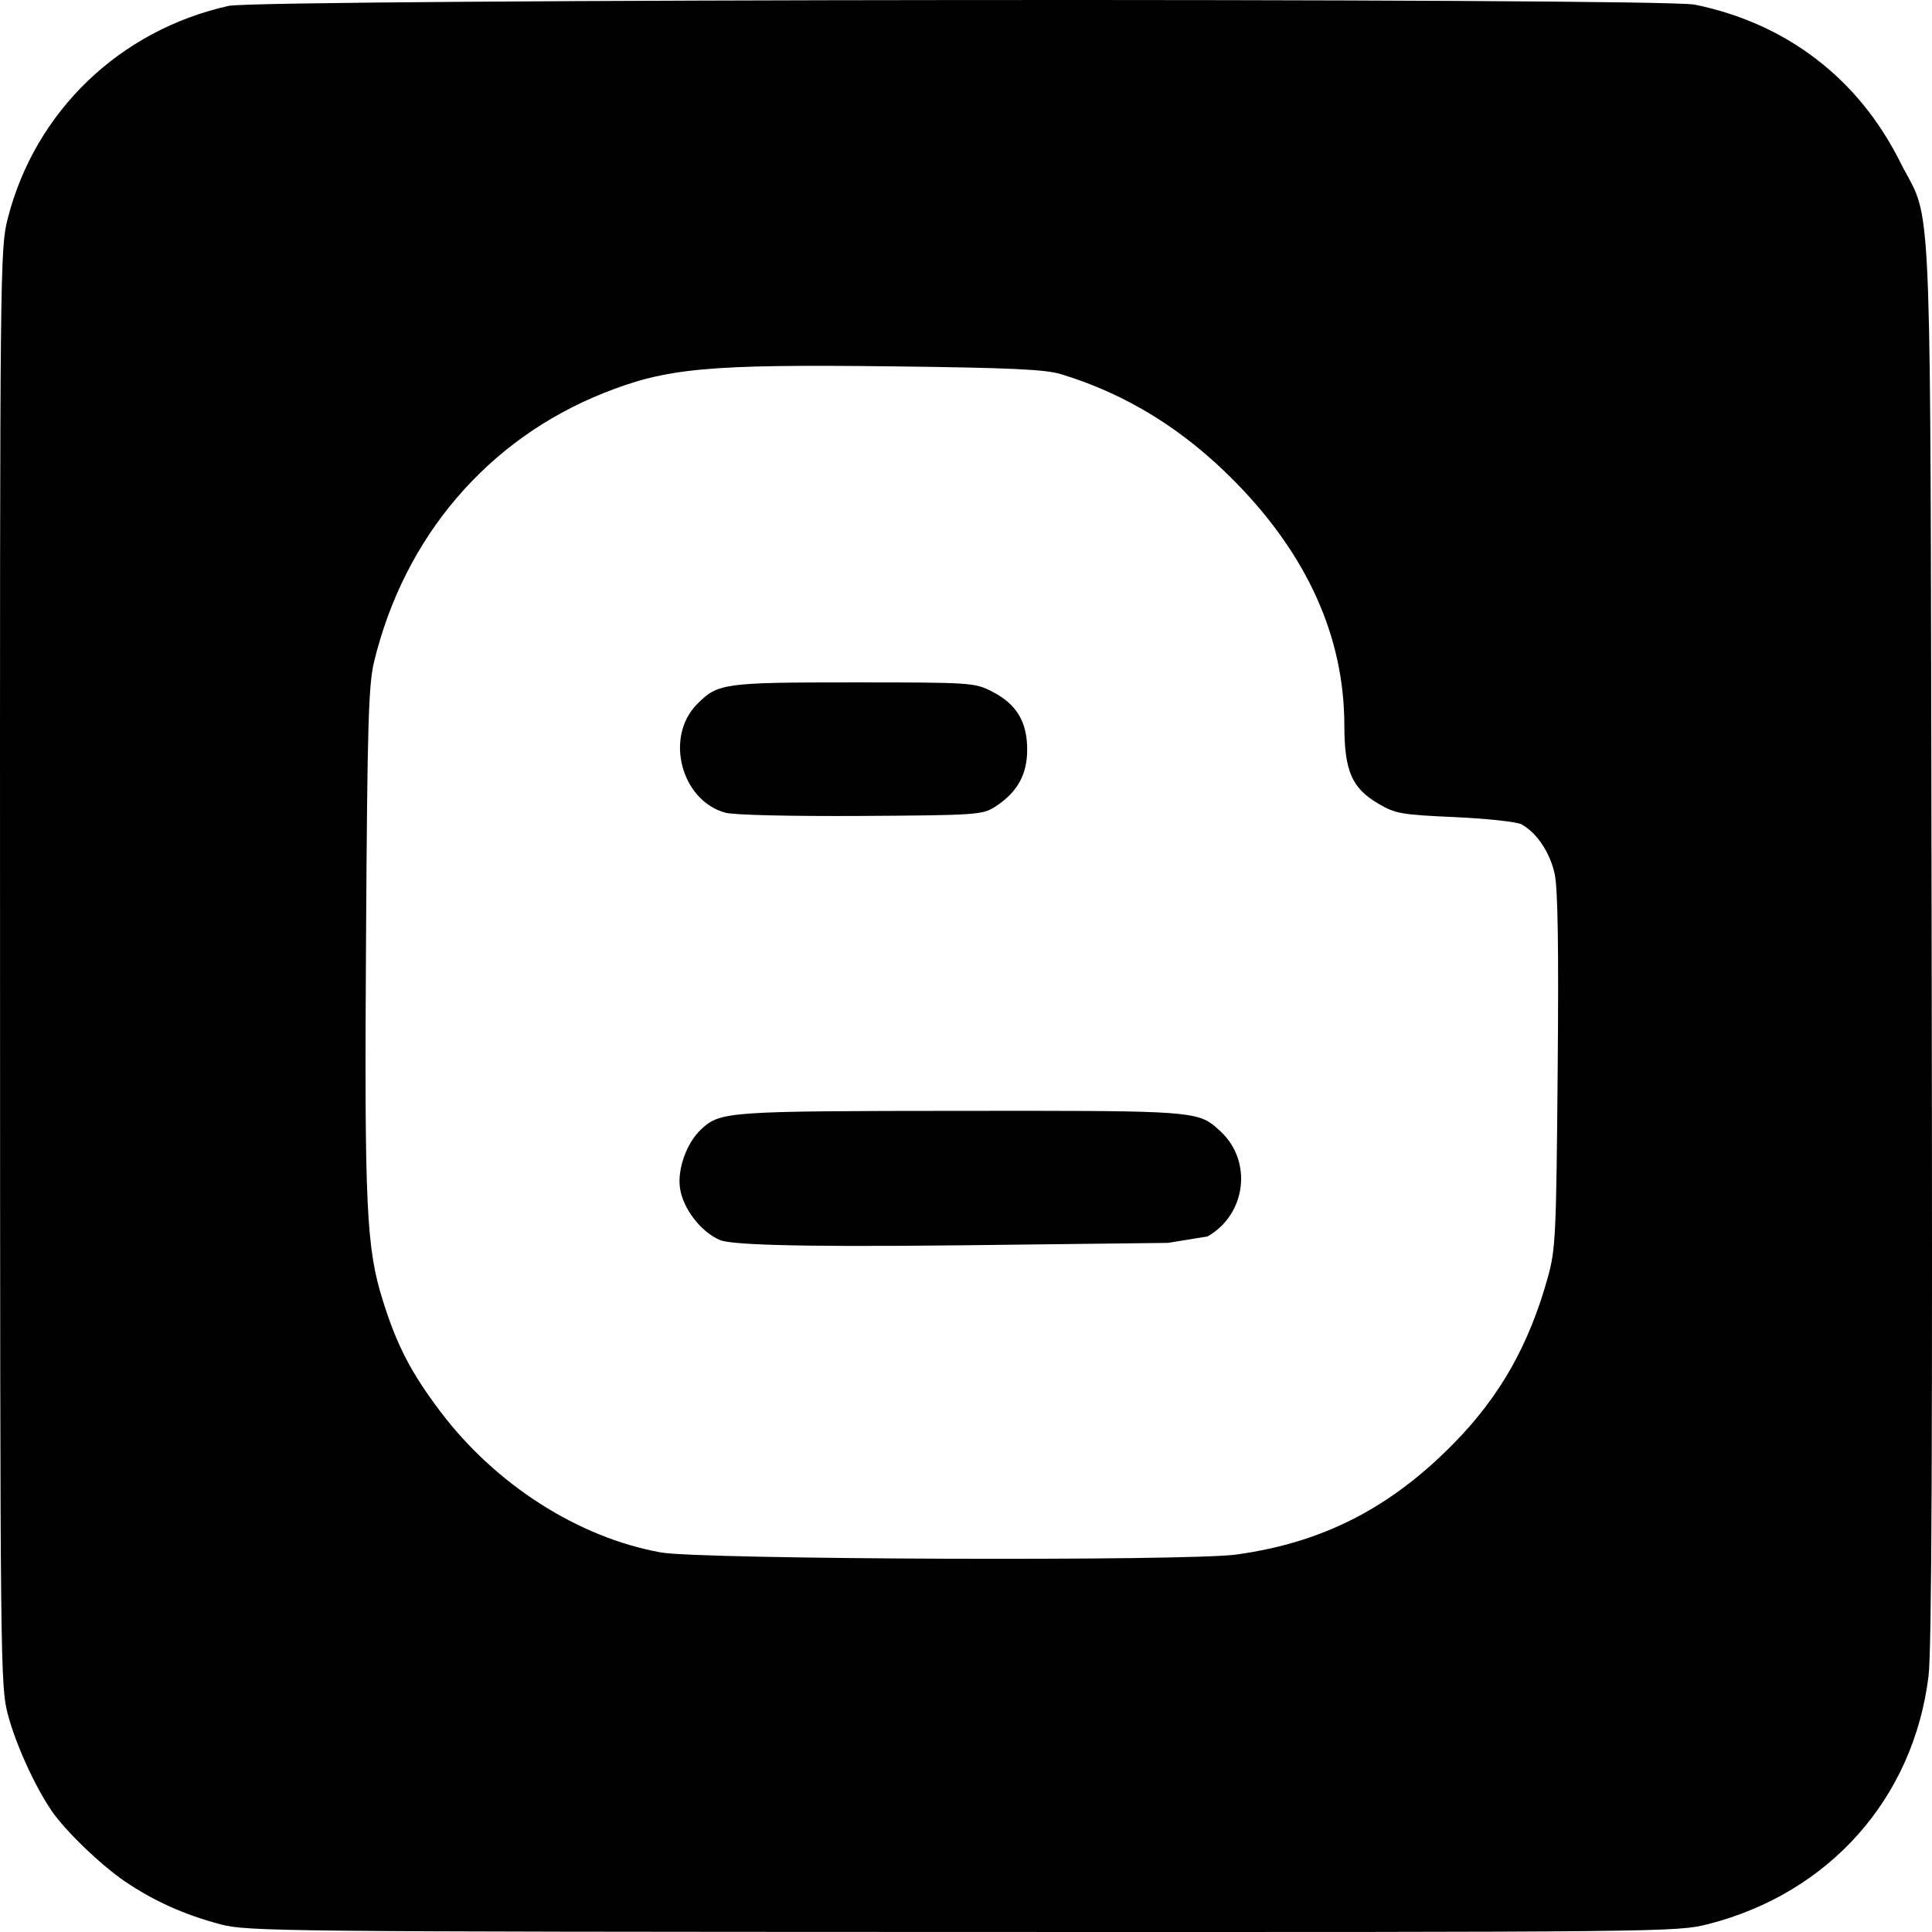
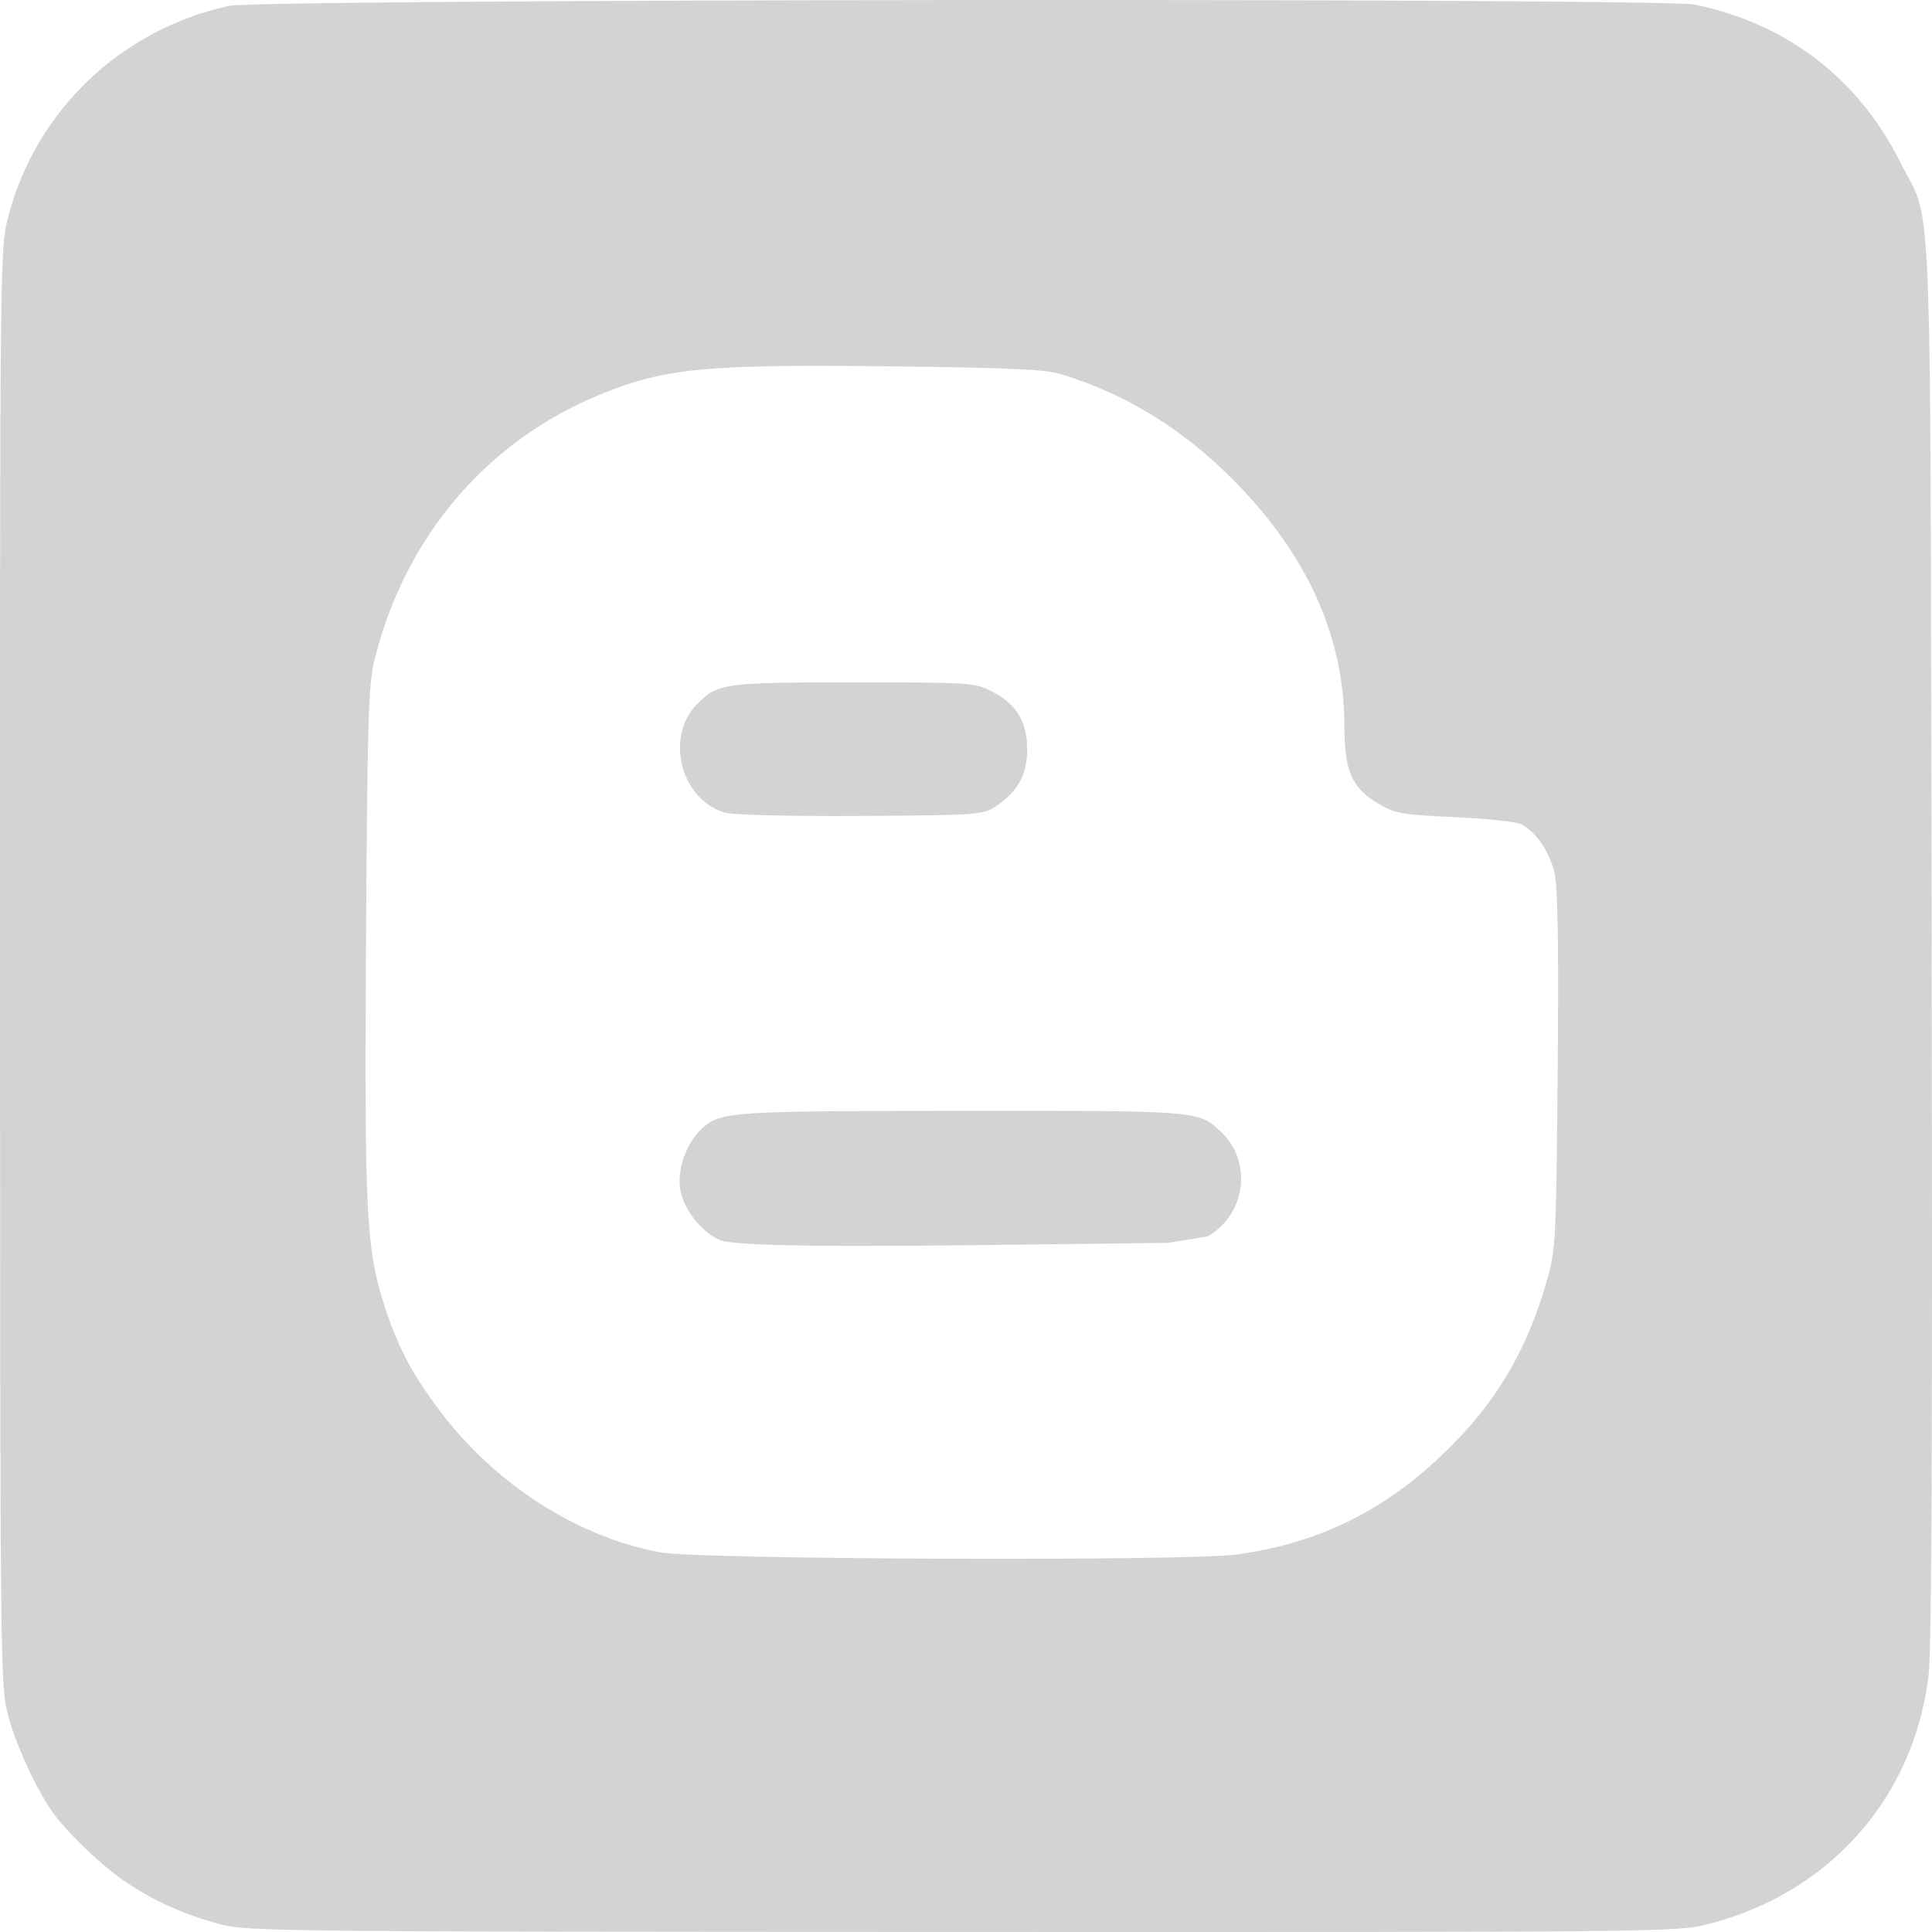
<svg xmlns="http://www.w3.org/2000/svg" width="48" height="48" viewBox="0 0 48 48" fill="none">
-   <path d="M17.318 17.495C16.51 18.311 16.921 19.888 18.02 20.191C18.228 20.249 19.627 20.282 21.383 20.272C24.227 20.255 24.407 20.243 24.708 20.053C25.268 19.697 25.52 19.255 25.52 18.624C25.52 17.925 25.252 17.487 24.636 17.175C24.21 16.96 24.112 16.954 21.21 16.954C17.977 16.954 17.834 16.974 17.318 17.495Z" fill="black" />
-   <path d="M16.895 29.524C16.971 30.03 17.41 30.601 17.882 30.807C18.117 30.909 19.392 30.991 23.894 30.939L29.018 30.879L30.001 30.719C30.957 30.177 31.125 28.858 30.331 28.116L30.323 28.109C30.247 28.038 30.181 27.977 30.11 27.924C29.661 27.594 28.97 27.595 23.957 27.599L23.873 27.599C18.111 27.603 17.905 27.617 17.437 28.041C17.065 28.378 16.823 29.041 16.895 29.524Z" fill="black" />
-   <path fill-rule="evenodd" clip-rule="evenodd" d="M3.096 46.738C3.811 47.226 4.586 47.574 5.485 47.811C6.144 47.985 7.012 47.994 23.918 47.999C41.402 48.004 41.67 48.001 42.44 47.804C45.451 47.034 47.543 44.677 47.914 41.639C47.993 40.989 48.015 35.778 47.991 23.363C47.959 6.855 48.007 5.607 47.524 4.62C47.436 4.44 47.331 4.269 47.204 4.016C46.169 1.948 44.381 0.58 42.105 0.115C41.265 -0.057 6.461 -0.027 5.682 0.146C2.972 0.749 0.871 2.77 0.193 5.426C0.001 6.177 -0.003 6.561 0.001 24.037C0.004 41.601 0.007 41.893 0.203 42.624C0.395 43.342 0.866 44.376 1.276 44.98C1.611 45.475 2.493 46.326 3.096 46.738ZM30.71 38.623C32.86 38.329 34.546 37.467 36.127 35.852C37.27 34.684 37.986 33.419 38.454 31.74C38.649 31.043 38.665 30.703 38.7 26.609C38.727 23.519 38.705 22.072 38.624 21.706C38.508 21.177 38.177 20.685 37.8 20.48C37.684 20.417 36.94 20.337 36.147 20.301C34.819 20.242 34.67 20.216 34.251 19.971C33.585 19.581 33.402 19.16 33.4 18.017C33.397 15.833 32.488 13.806 30.692 11.976C29.413 10.672 27.986 9.79 26.357 9.295C25.967 9.177 25.094 9.137 22.17 9.102C17.581 9.048 16.563 9.142 15.001 9.764C12.121 10.911 10.052 13.329 9.297 16.428C9.155 17.01 9.127 17.943 9.094 23.302C9.052 30.016 9.098 31.002 9.518 32.333C9.864 33.432 10.214 34.106 10.935 35.062C12.307 36.883 14.364 38.199 16.42 38.57C17.399 38.747 29.473 38.791 30.71 38.623Z" fill="black" />
+   <path d="M17.318 17.495C16.51 18.311 16.921 19.888 18.02 20.191C18.228 20.249 19.627 20.282 21.383 20.272C24.227 20.255 24.407 20.243 24.708 20.053C25.268 19.697 25.52 19.255 25.52 18.624C25.52 17.925 25.252 17.487 24.636 17.175C24.21 16.96 24.112 16.954 21.21 16.954C17.977 16.954 17.834 16.974 17.318 17.495Z" fill="#D3D3D3" />
+   <path d="M16.895 29.524C16.971 30.03 17.41 30.601 17.882 30.807C18.117 30.909 19.392 30.991 23.894 30.939L29.018 30.879L30.001 30.719C30.957 30.177 31.125 28.858 30.331 28.116L30.323 28.109C30.247 28.038 30.181 27.977 30.11 27.924C29.661 27.594 28.97 27.595 23.957 27.599L23.873 27.599C18.111 27.603 17.905 27.617 17.437 28.041C17.065 28.378 16.823 29.041 16.895 29.524Z" fill="#D3D3D3" />
+   <path fill-rule="evenodd" clip-rule="evenodd" d="M3.096 46.738C3.811 47.226 4.586 47.574 5.485 47.811C6.144 47.985 7.012 47.994 23.918 47.999C41.402 48.004 41.67 48.001 42.44 47.804C45.451 47.034 47.543 44.677 47.914 41.639C47.993 40.989 48.015 35.778 47.991 23.363C47.959 6.855 48.007 5.607 47.524 4.62C47.436 4.44 47.331 4.269 47.204 4.016C46.169 1.948 44.381 0.58 42.105 0.115C41.265 -0.057 6.461 -0.027 5.682 0.146C2.972 0.749 0.871 2.77 0.193 5.426C0.001 6.177 -0.003 6.561 0.001 24.037C0.004 41.601 0.007 41.893 0.203 42.624C0.395 43.342 0.866 44.376 1.276 44.98C1.611 45.475 2.493 46.326 3.096 46.738ZM30.71 38.623C32.86 38.329 34.546 37.467 36.127 35.852C37.27 34.684 37.986 33.419 38.454 31.74C38.649 31.043 38.665 30.703 38.7 26.609C38.727 23.519 38.705 22.072 38.624 21.706C38.508 21.177 38.177 20.685 37.8 20.48C37.684 20.417 36.94 20.337 36.147 20.301C34.819 20.242 34.67 20.216 34.251 19.971C33.585 19.581 33.402 19.16 33.4 18.017C33.397 15.833 32.488 13.806 30.692 11.976C29.413 10.672 27.986 9.79 26.357 9.295C25.967 9.177 25.094 9.137 22.17 9.102C17.581 9.048 16.563 9.142 15.001 9.764C12.121 10.911 10.052 13.329 9.297 16.428C9.155 17.01 9.127 17.943 9.094 23.302C9.052 30.016 9.098 31.002 9.518 32.333C9.864 33.432 10.214 34.106 10.935 35.062C12.307 36.883 14.364 38.199 16.42 38.57C17.399 38.747 29.473 38.791 30.71 38.623Z" fill="#D3D3D3" />
</svg>
